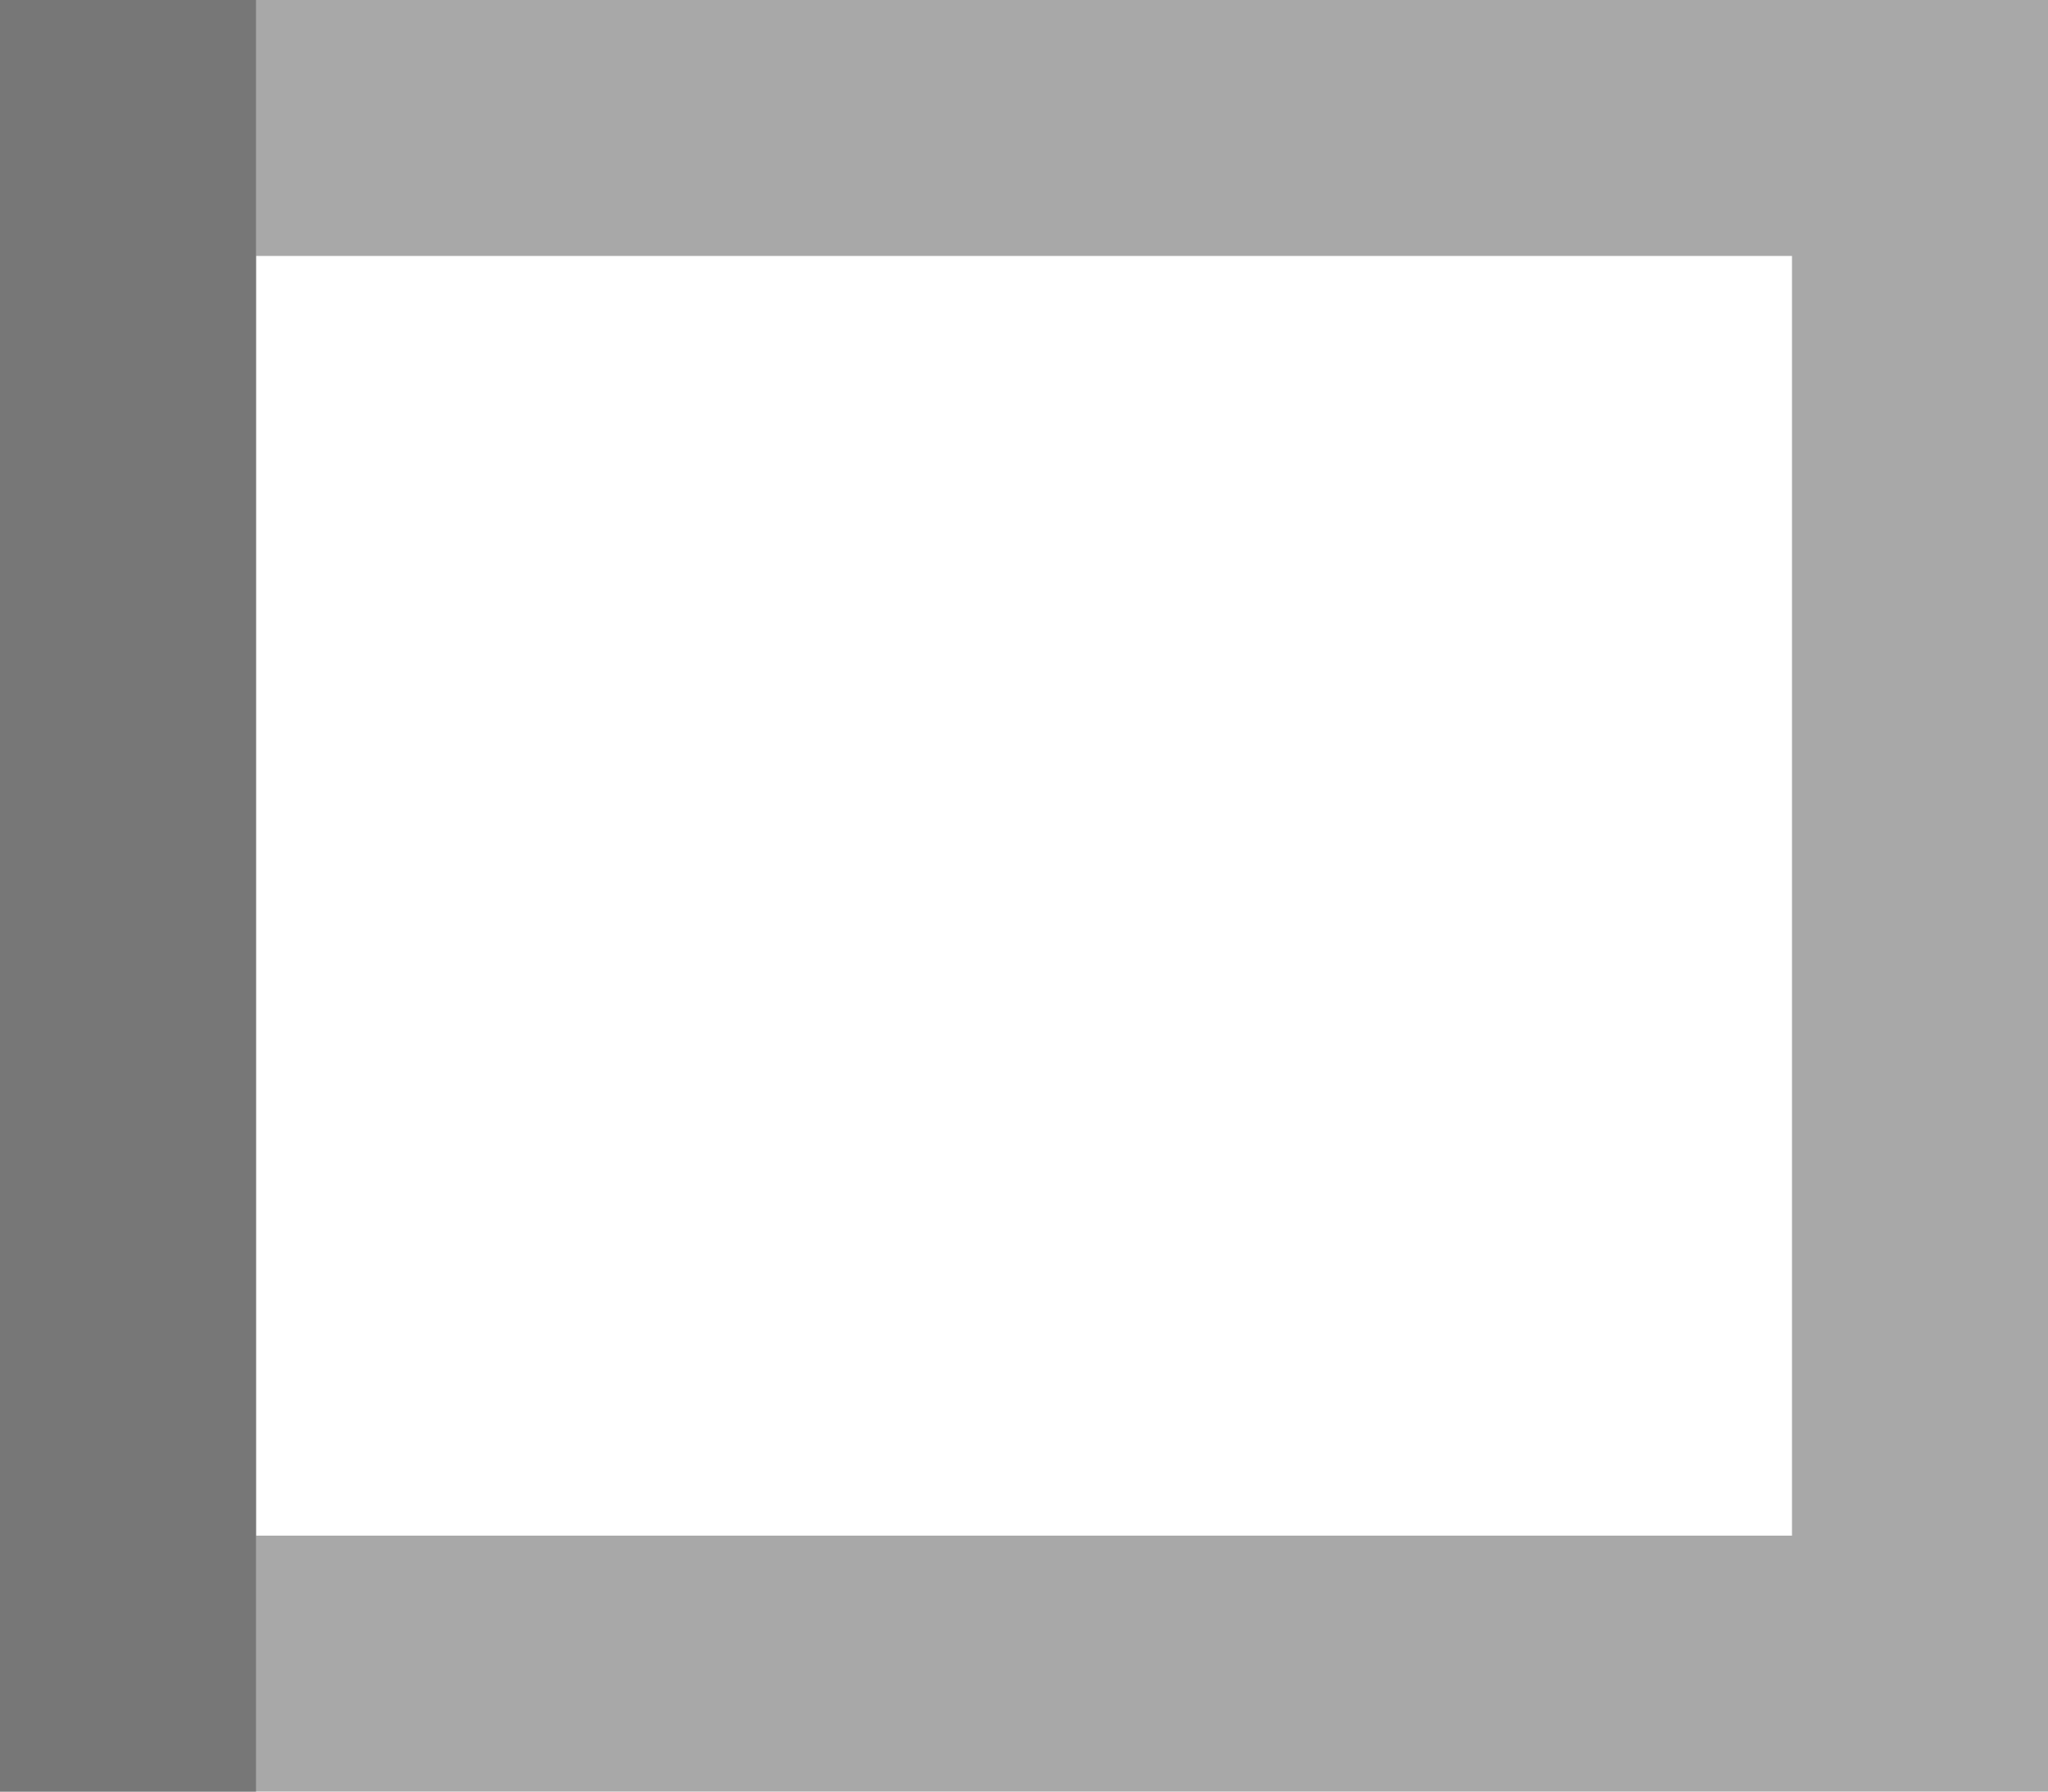
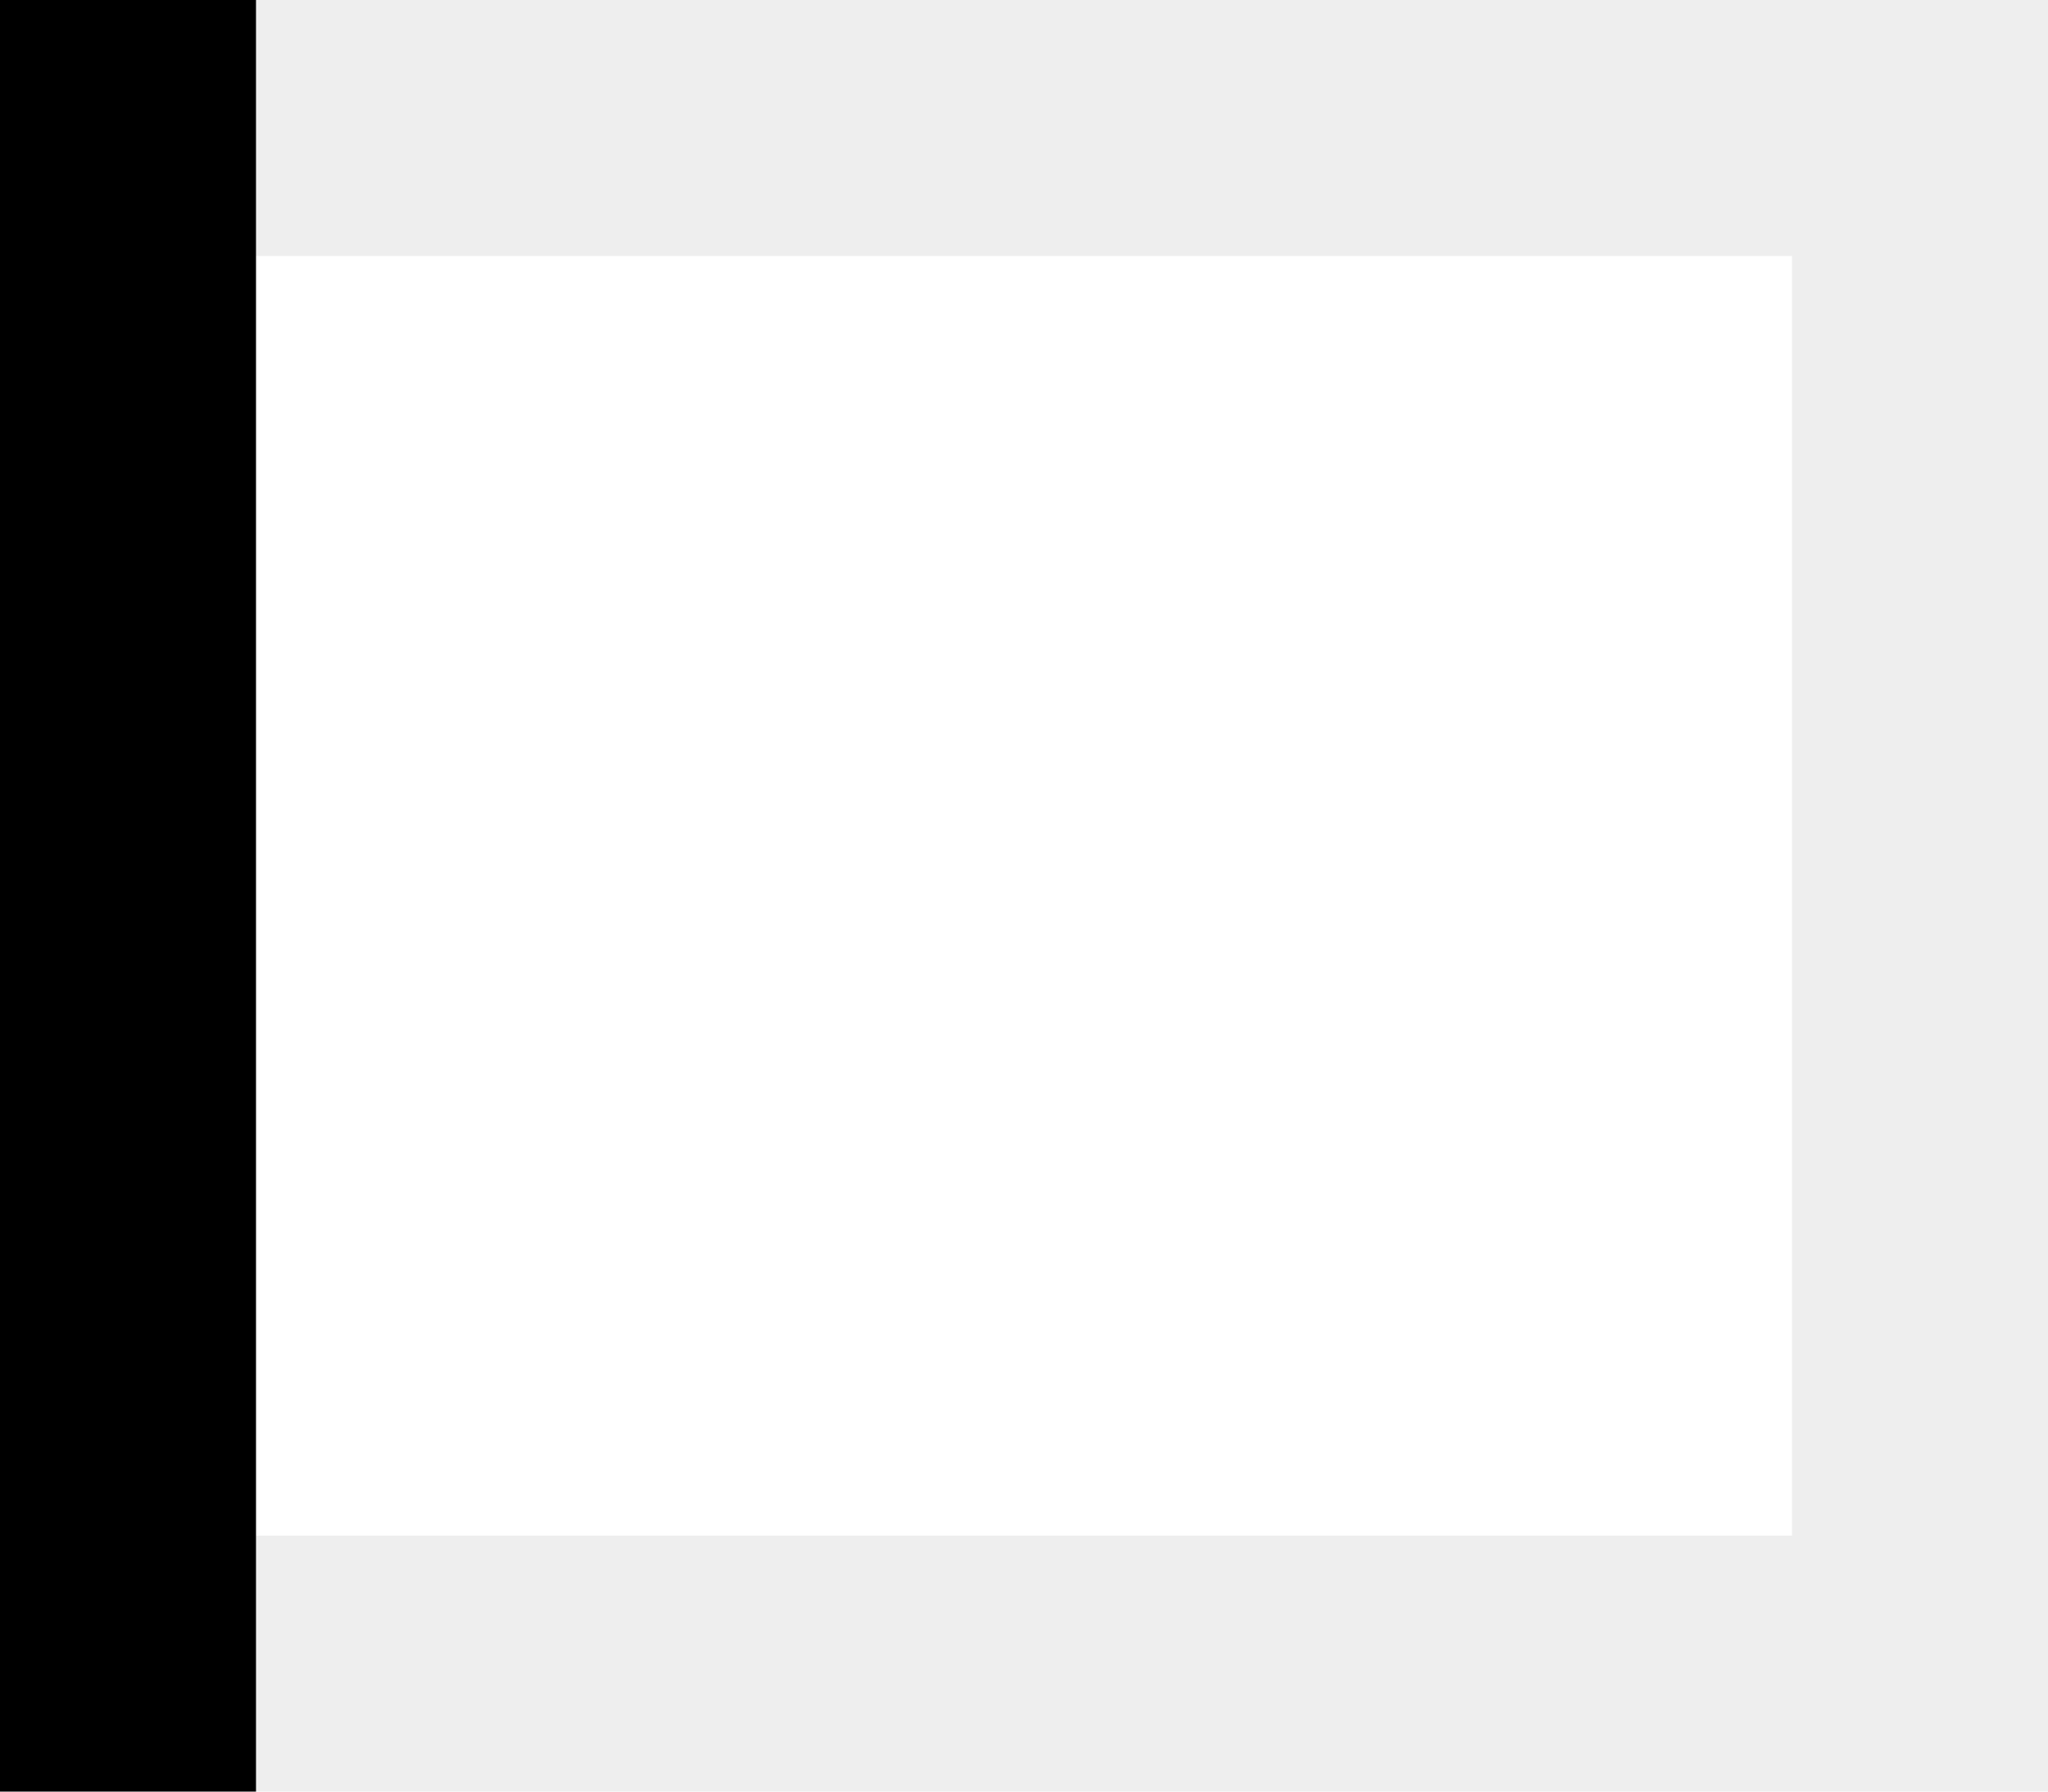
<svg xmlns="http://www.w3.org/2000/svg" width="16" height="14" viewBox="0 0 16 14">
-   <g fill="none" stroke="#a8a8a8" stroke-width="2">
+   <g fill="none" stroke="#eeeeee" stroke-width="2">
    <rect width="16" height="14" stroke="none" />
    <rect x="1" y="1" width="14" height="12" fill="none" />
  </g>
-   <rect width="14" height="2" transform="translate(2) rotate(90)" fill="#777" />
+   <rect width="14" height="2" transform="translate(2) rotate(90)" fill="#000" />
</svg>
